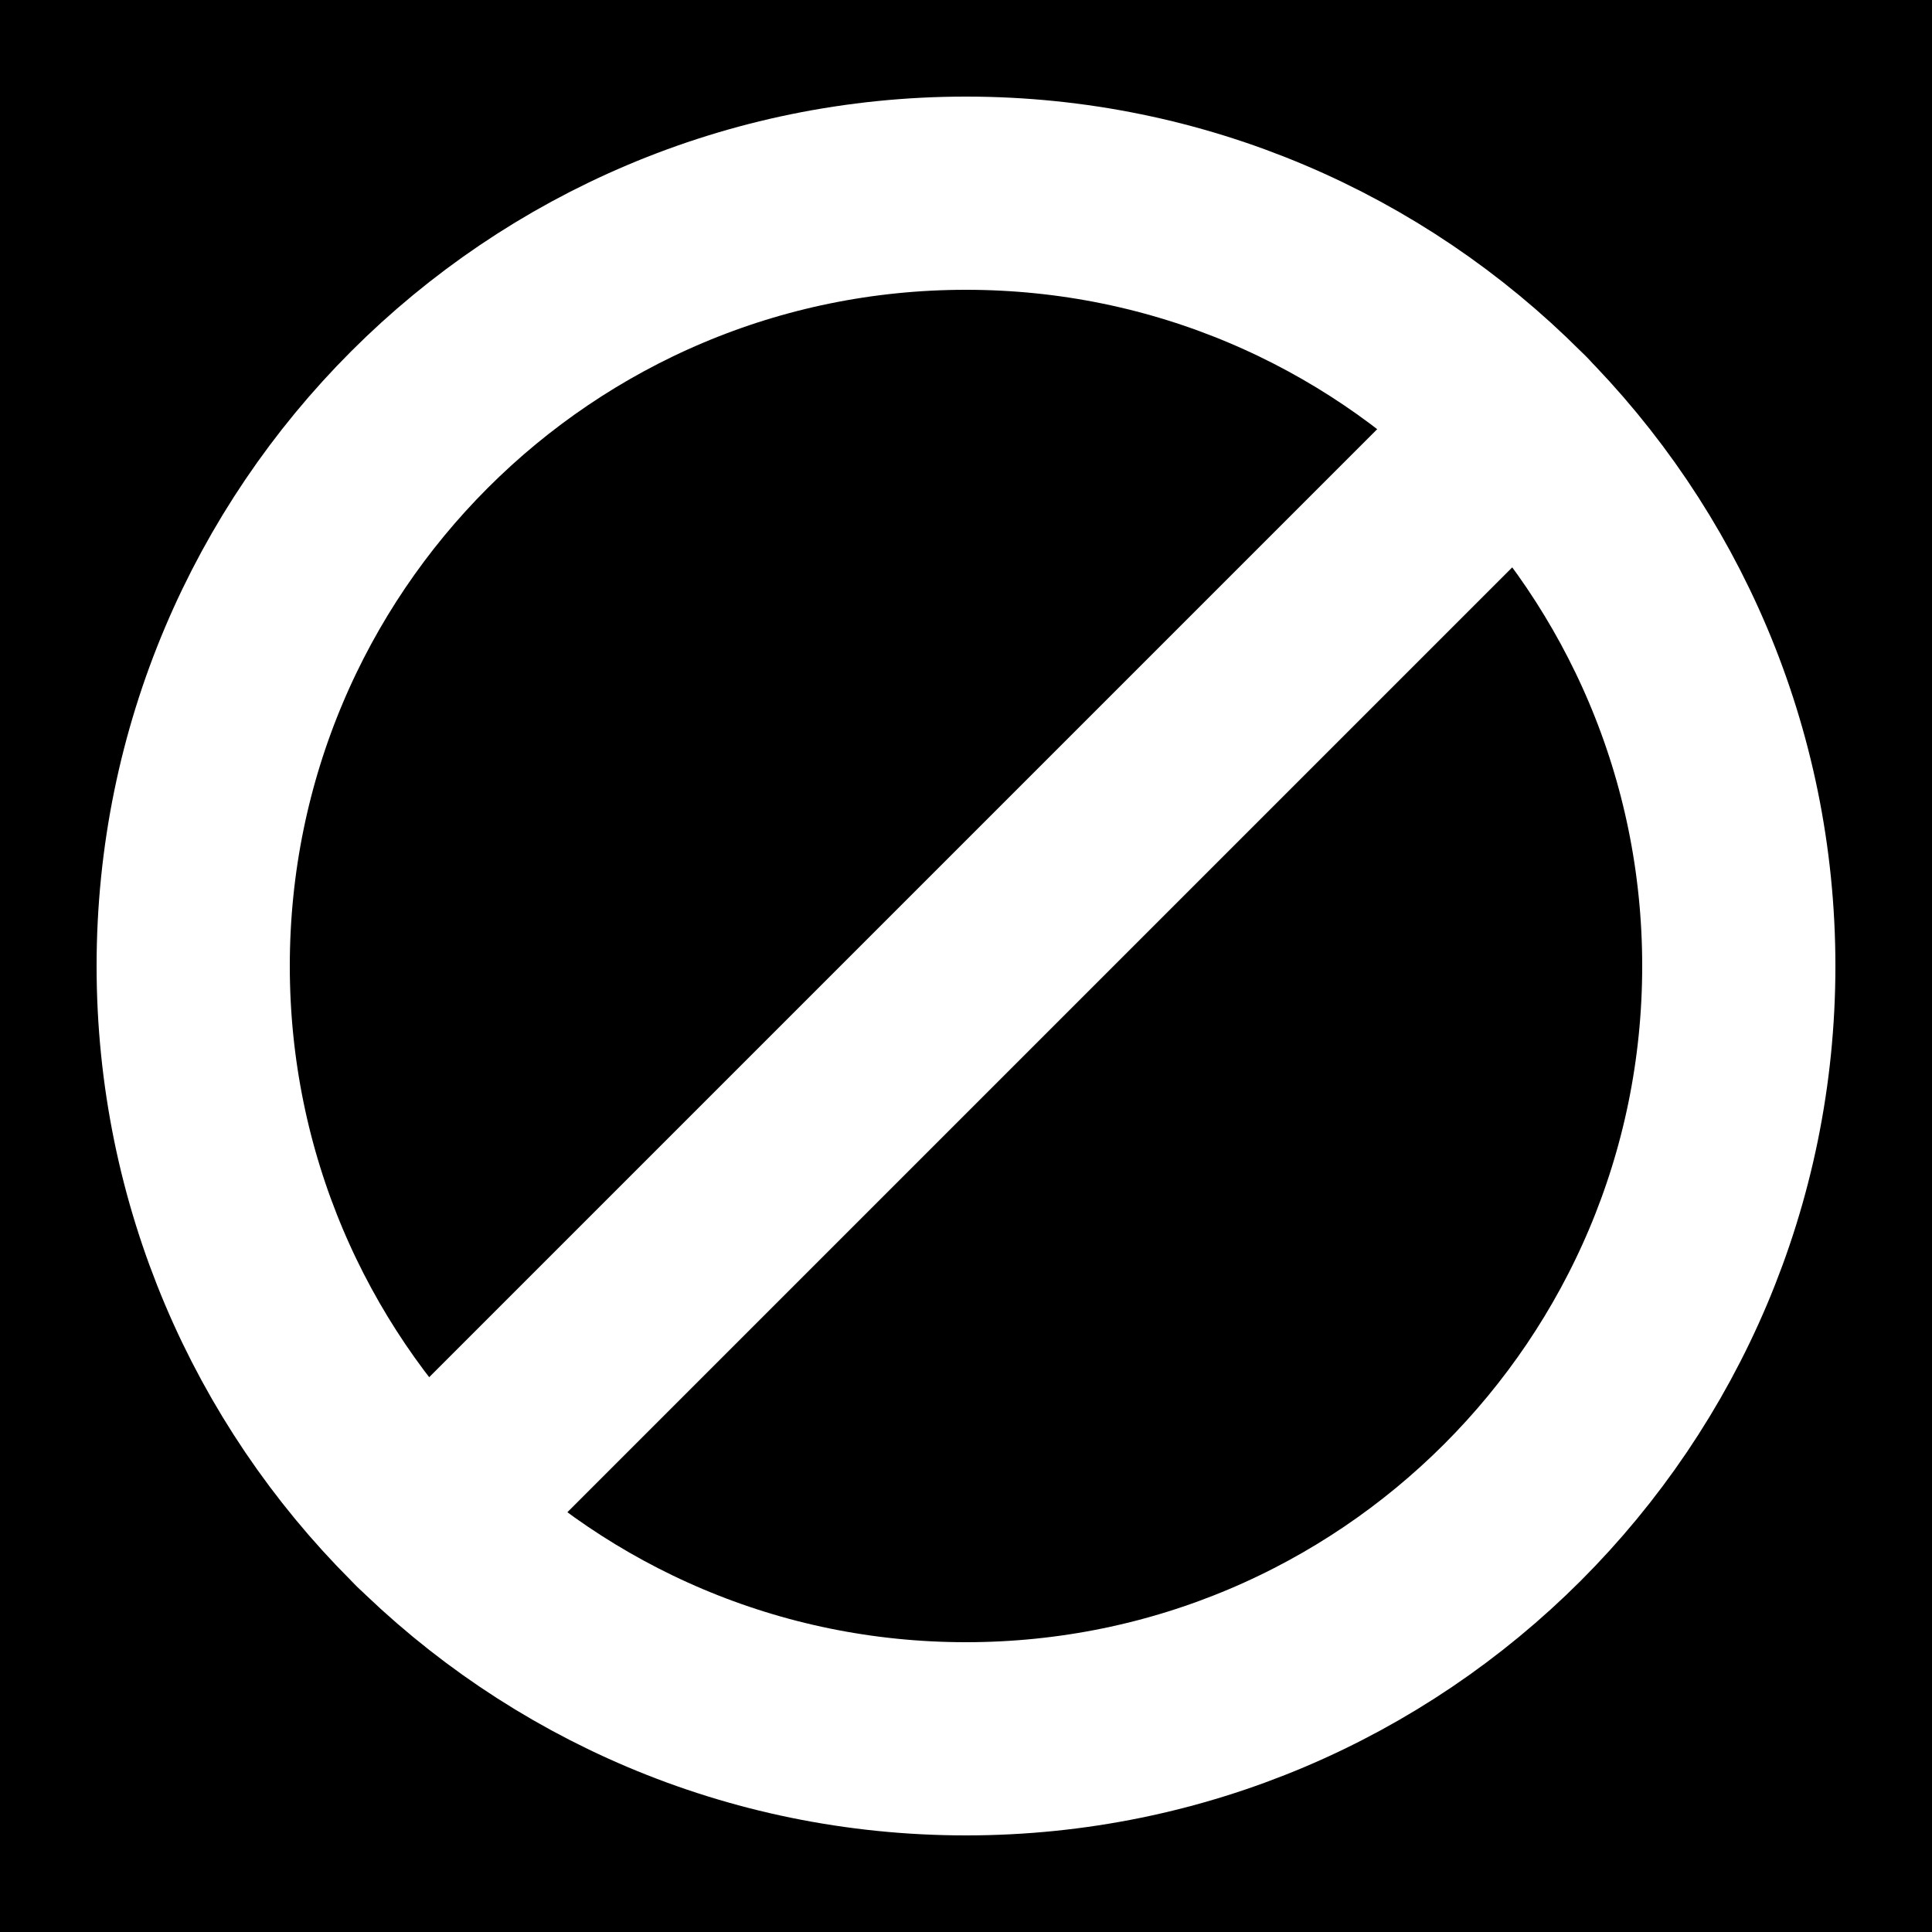
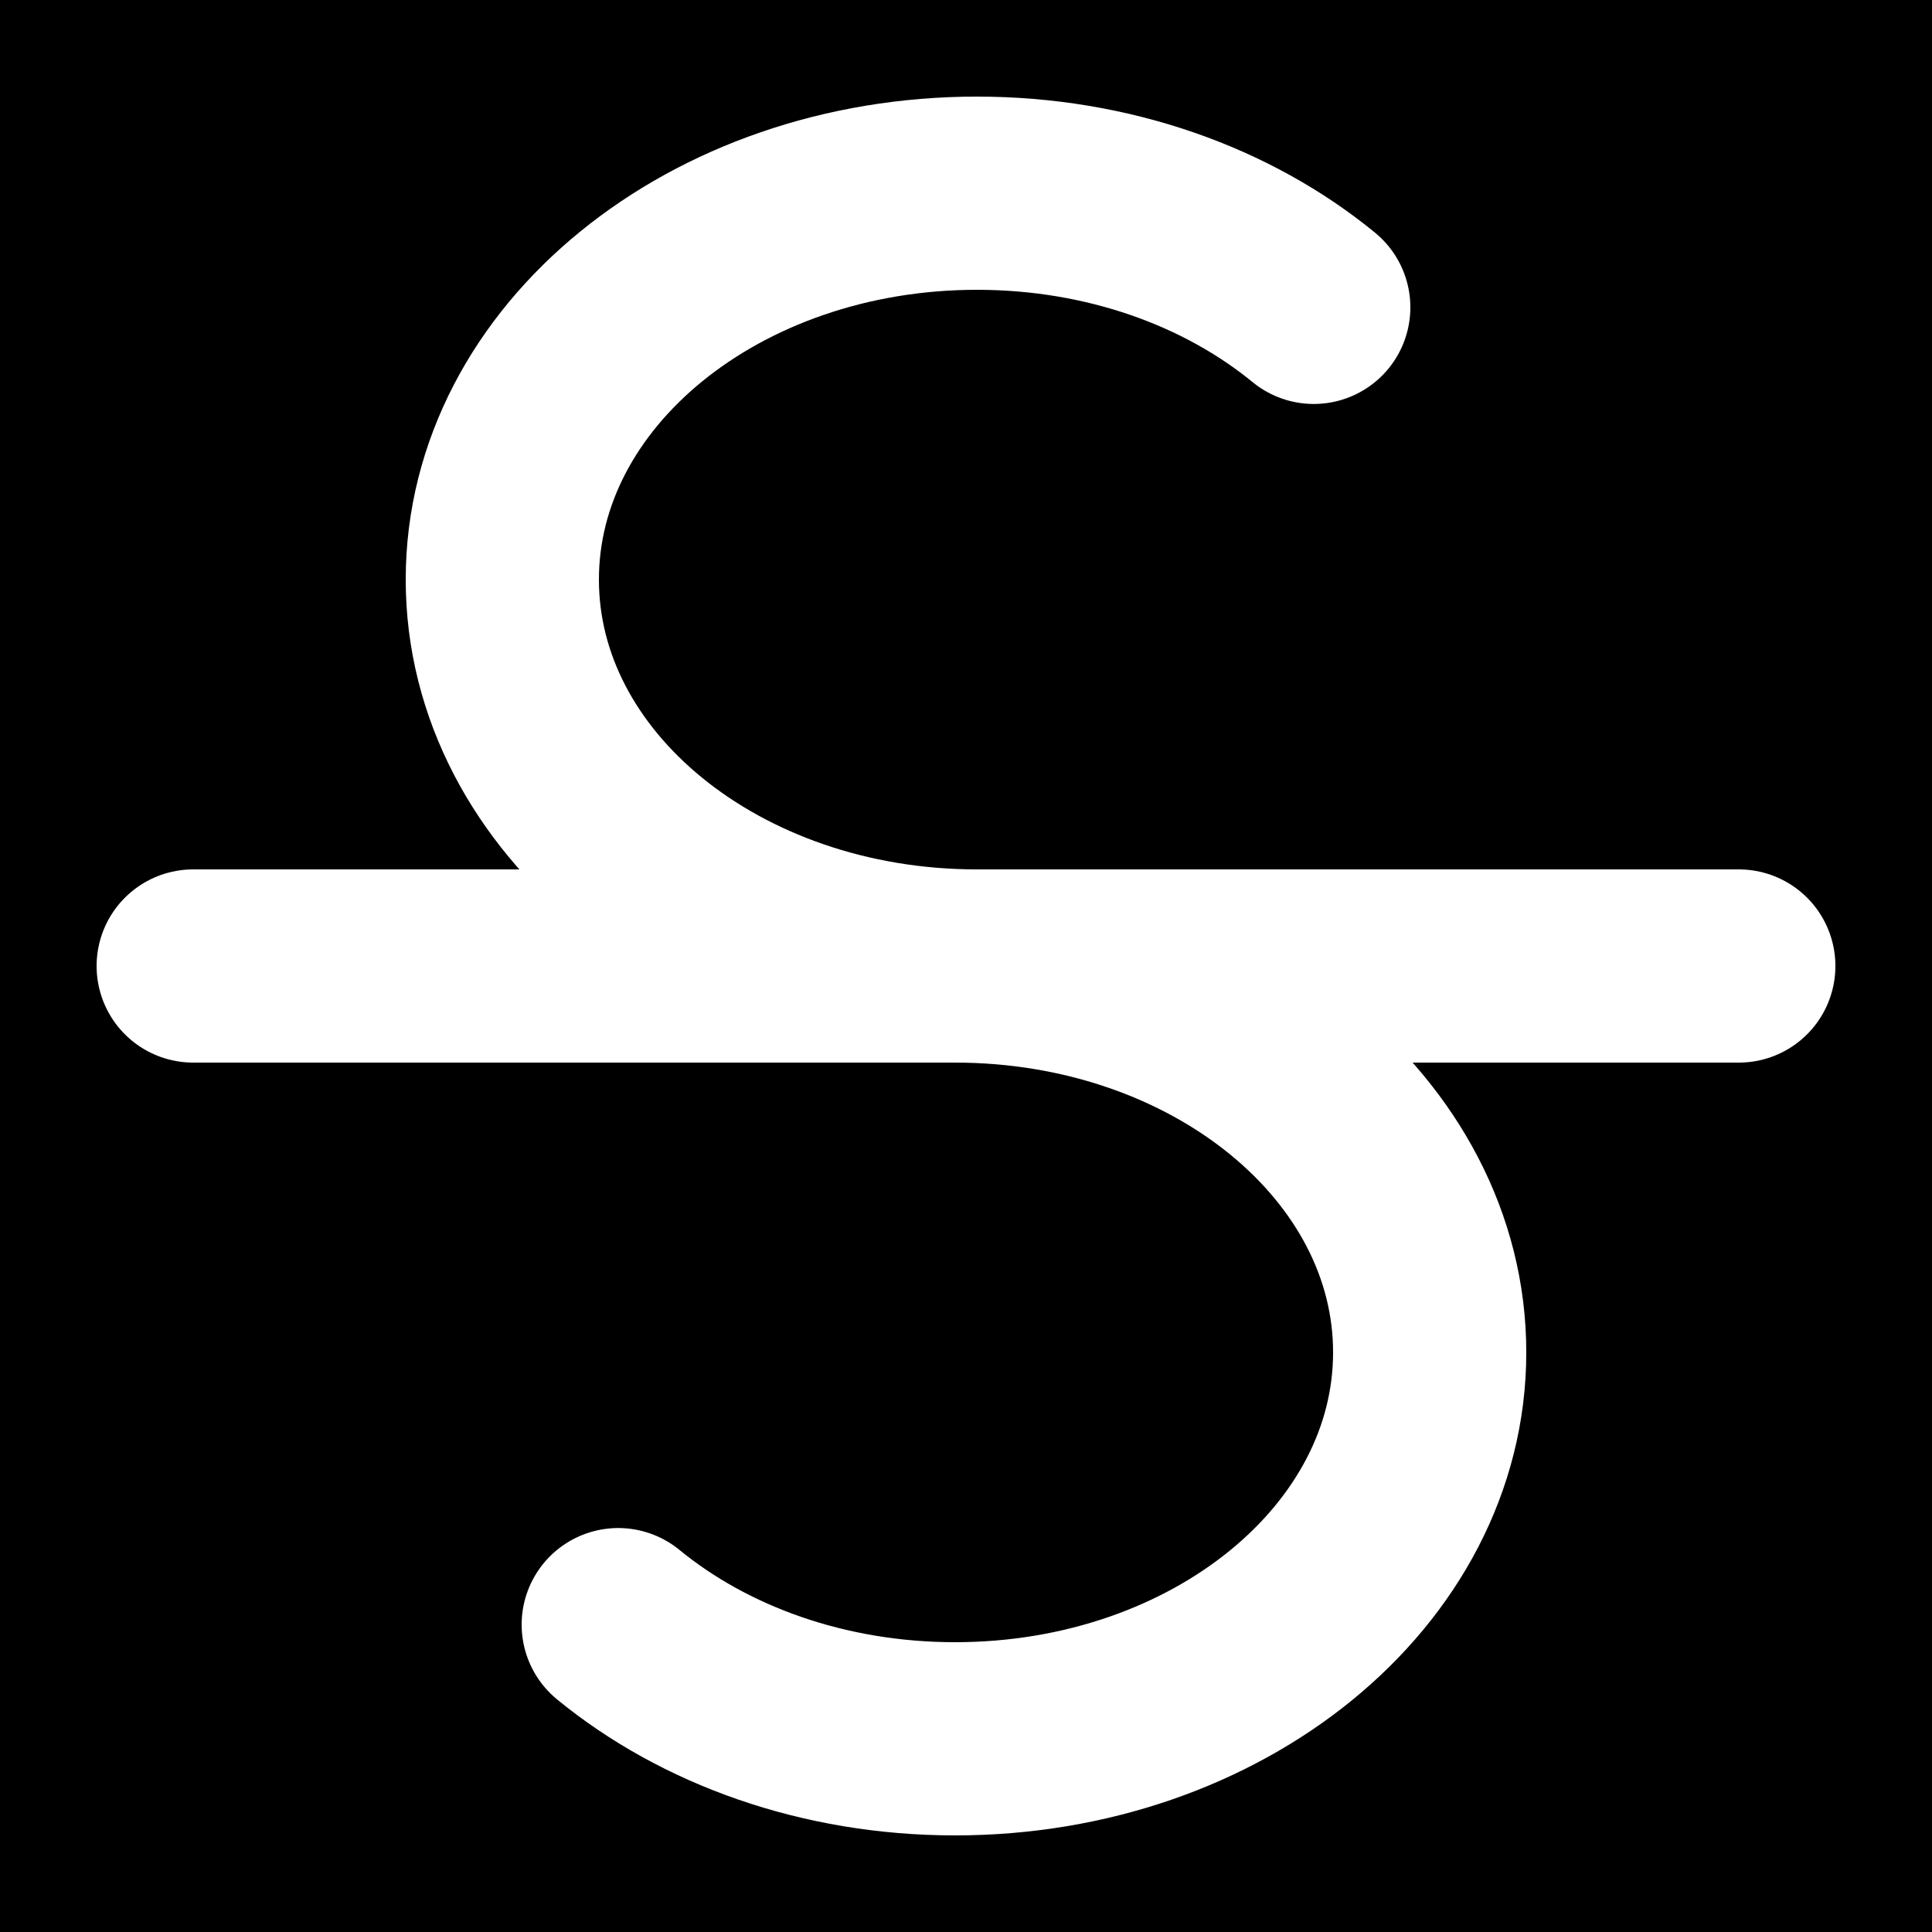
<svg xmlns="http://www.w3.org/2000/svg" width="100" height="100" viewBox="0 0 100 100" fill="none">
  <rect width="100" height="100" fill="black" />
-   <path d="M78.569 22L22 78.569" stroke="white" stroke-width="10" stroke-linecap="round" />
-   <circle cx="50" cy="50" r="40" stroke="white" stroke-width="10" />
+   <path d="M10 50L90 50" stroke="white" stroke-width="10" stroke-linecap="round" stroke-linejoin="round" />
+   <path d="M50.566 50C36.999 50 26 41.046 26 30C26 18.954 36.999 10 50.566 10C57.382 10 63.55 12.26 68 15.909" stroke="white" stroke-width="10" stroke-linecap="round" />
+   <path d="M49.434 50C63.001 50 74 58.954 74 70C74 81.046 63.001 90 49.434 90C42.618 90 36.45 87.74 32 84.091" stroke="white" stroke-width="10" stroke-linecap="round" />
</svg>
